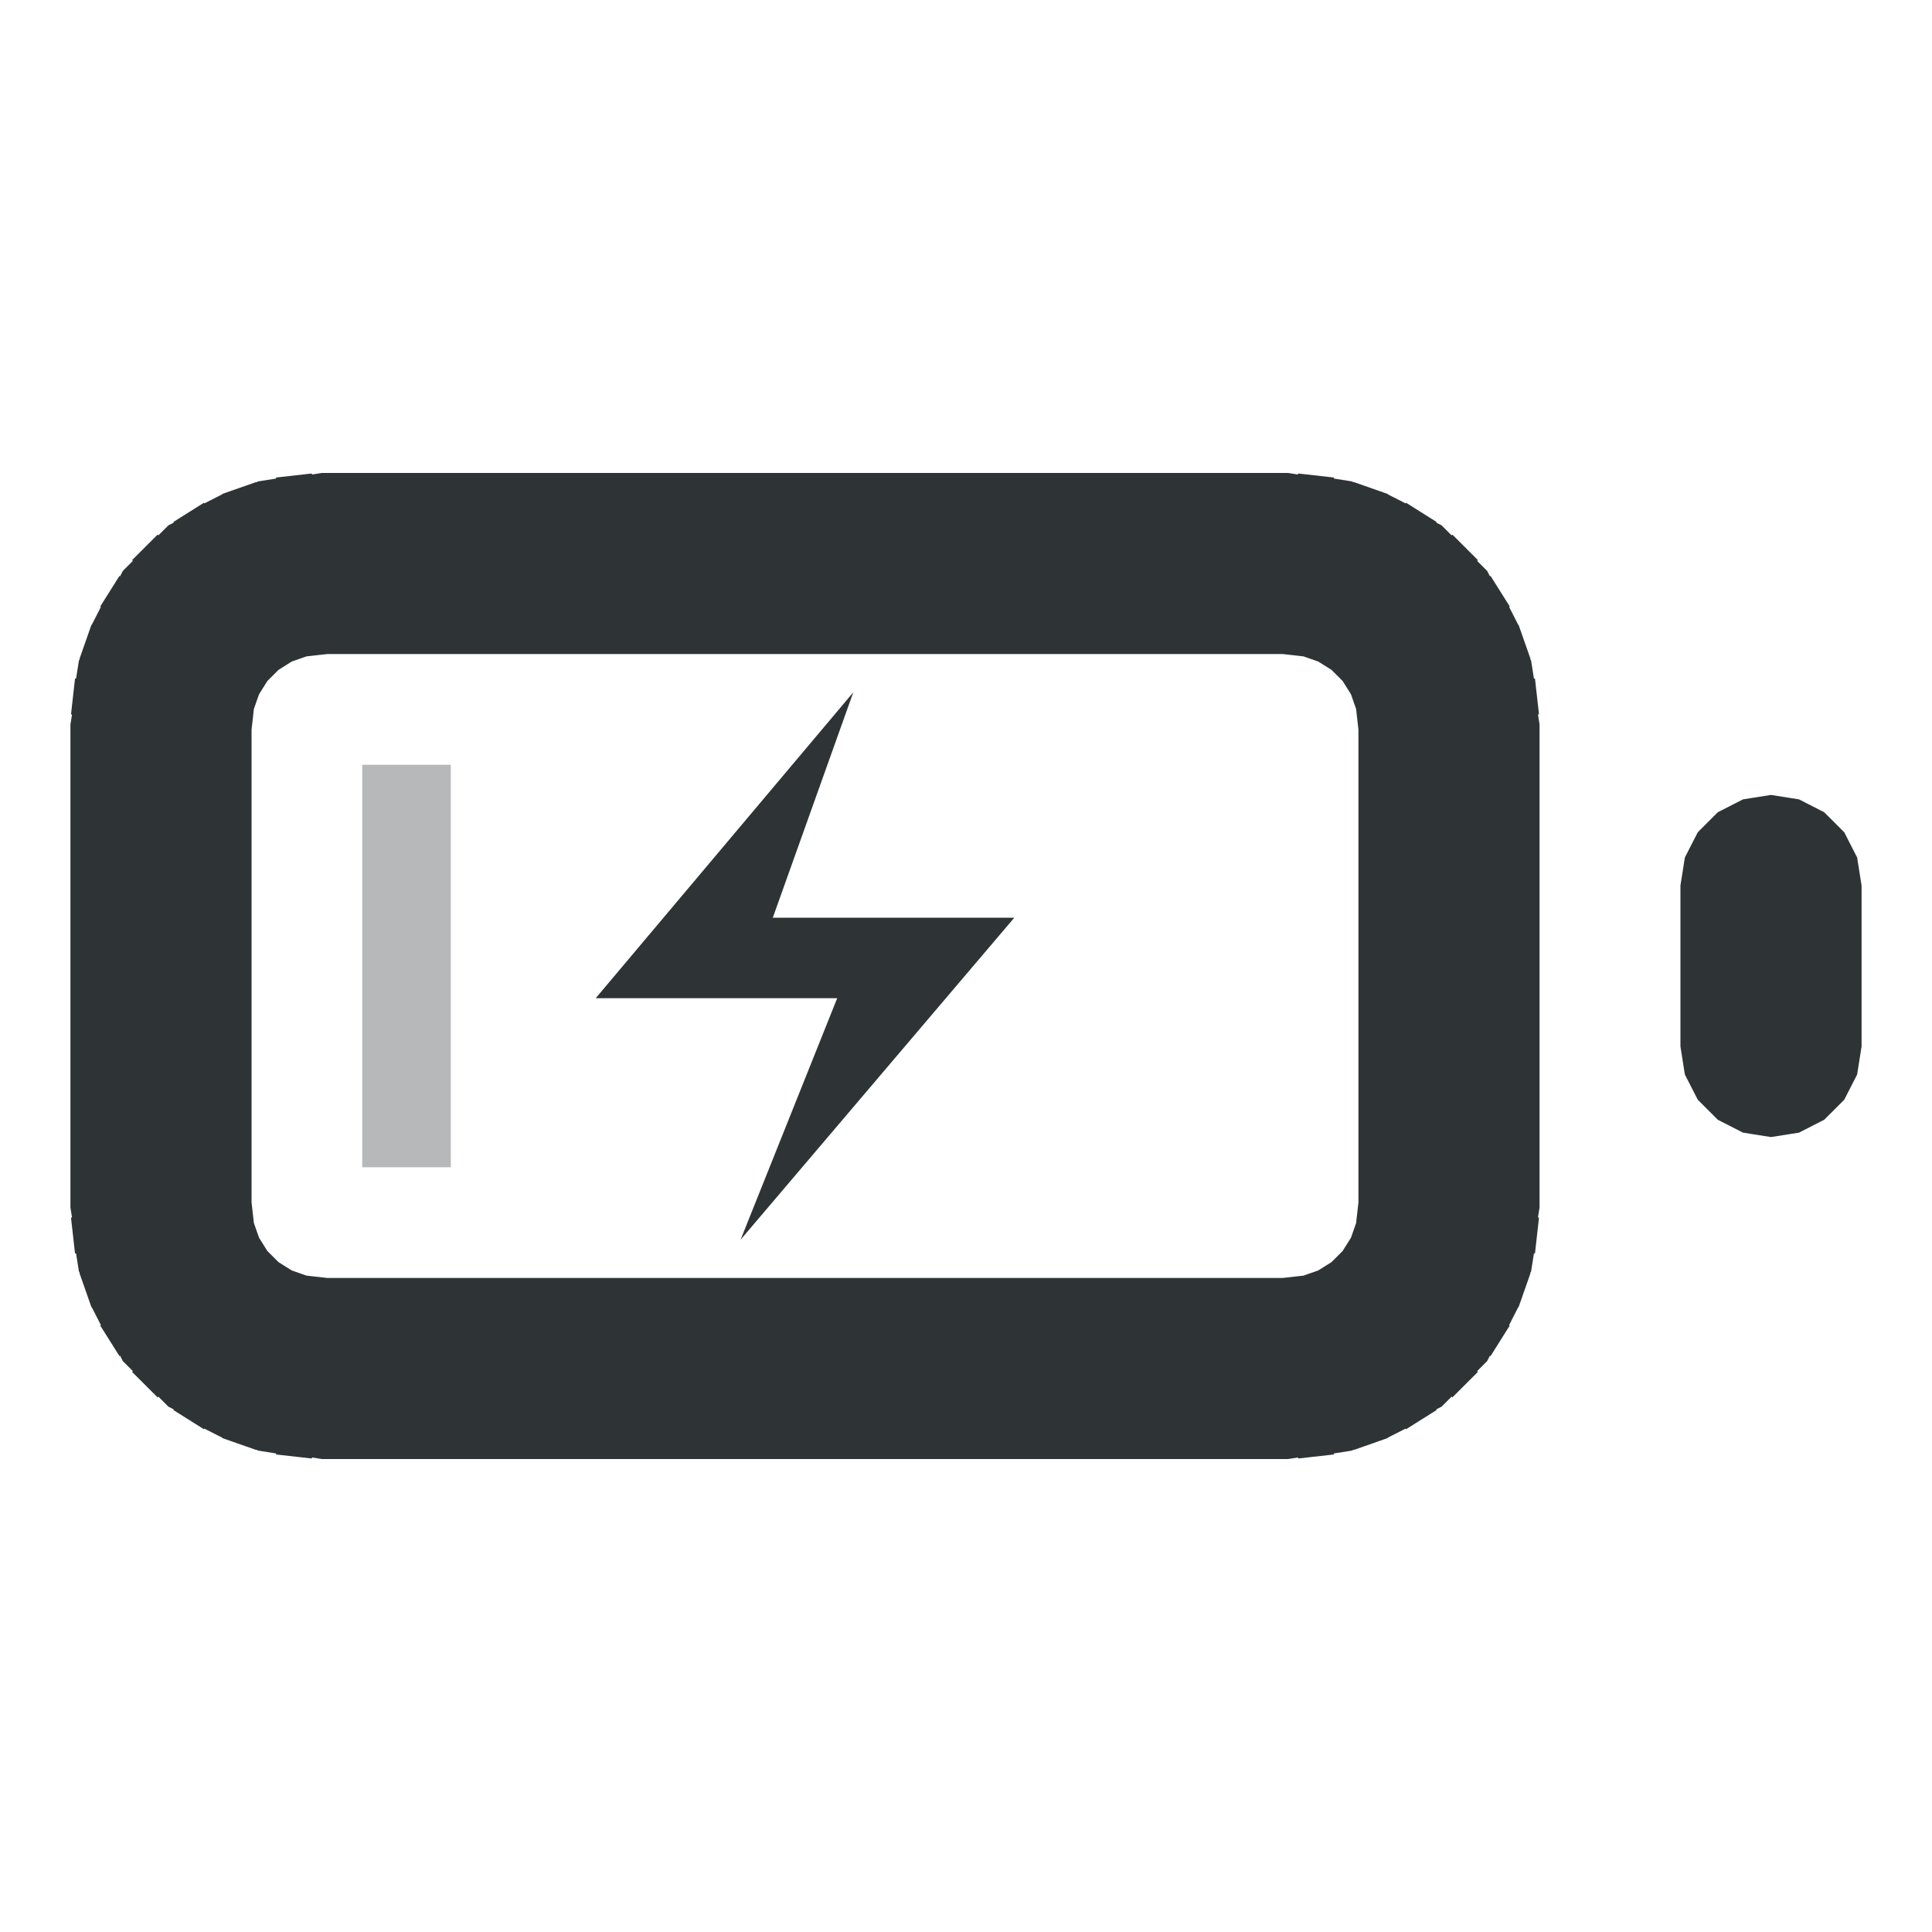
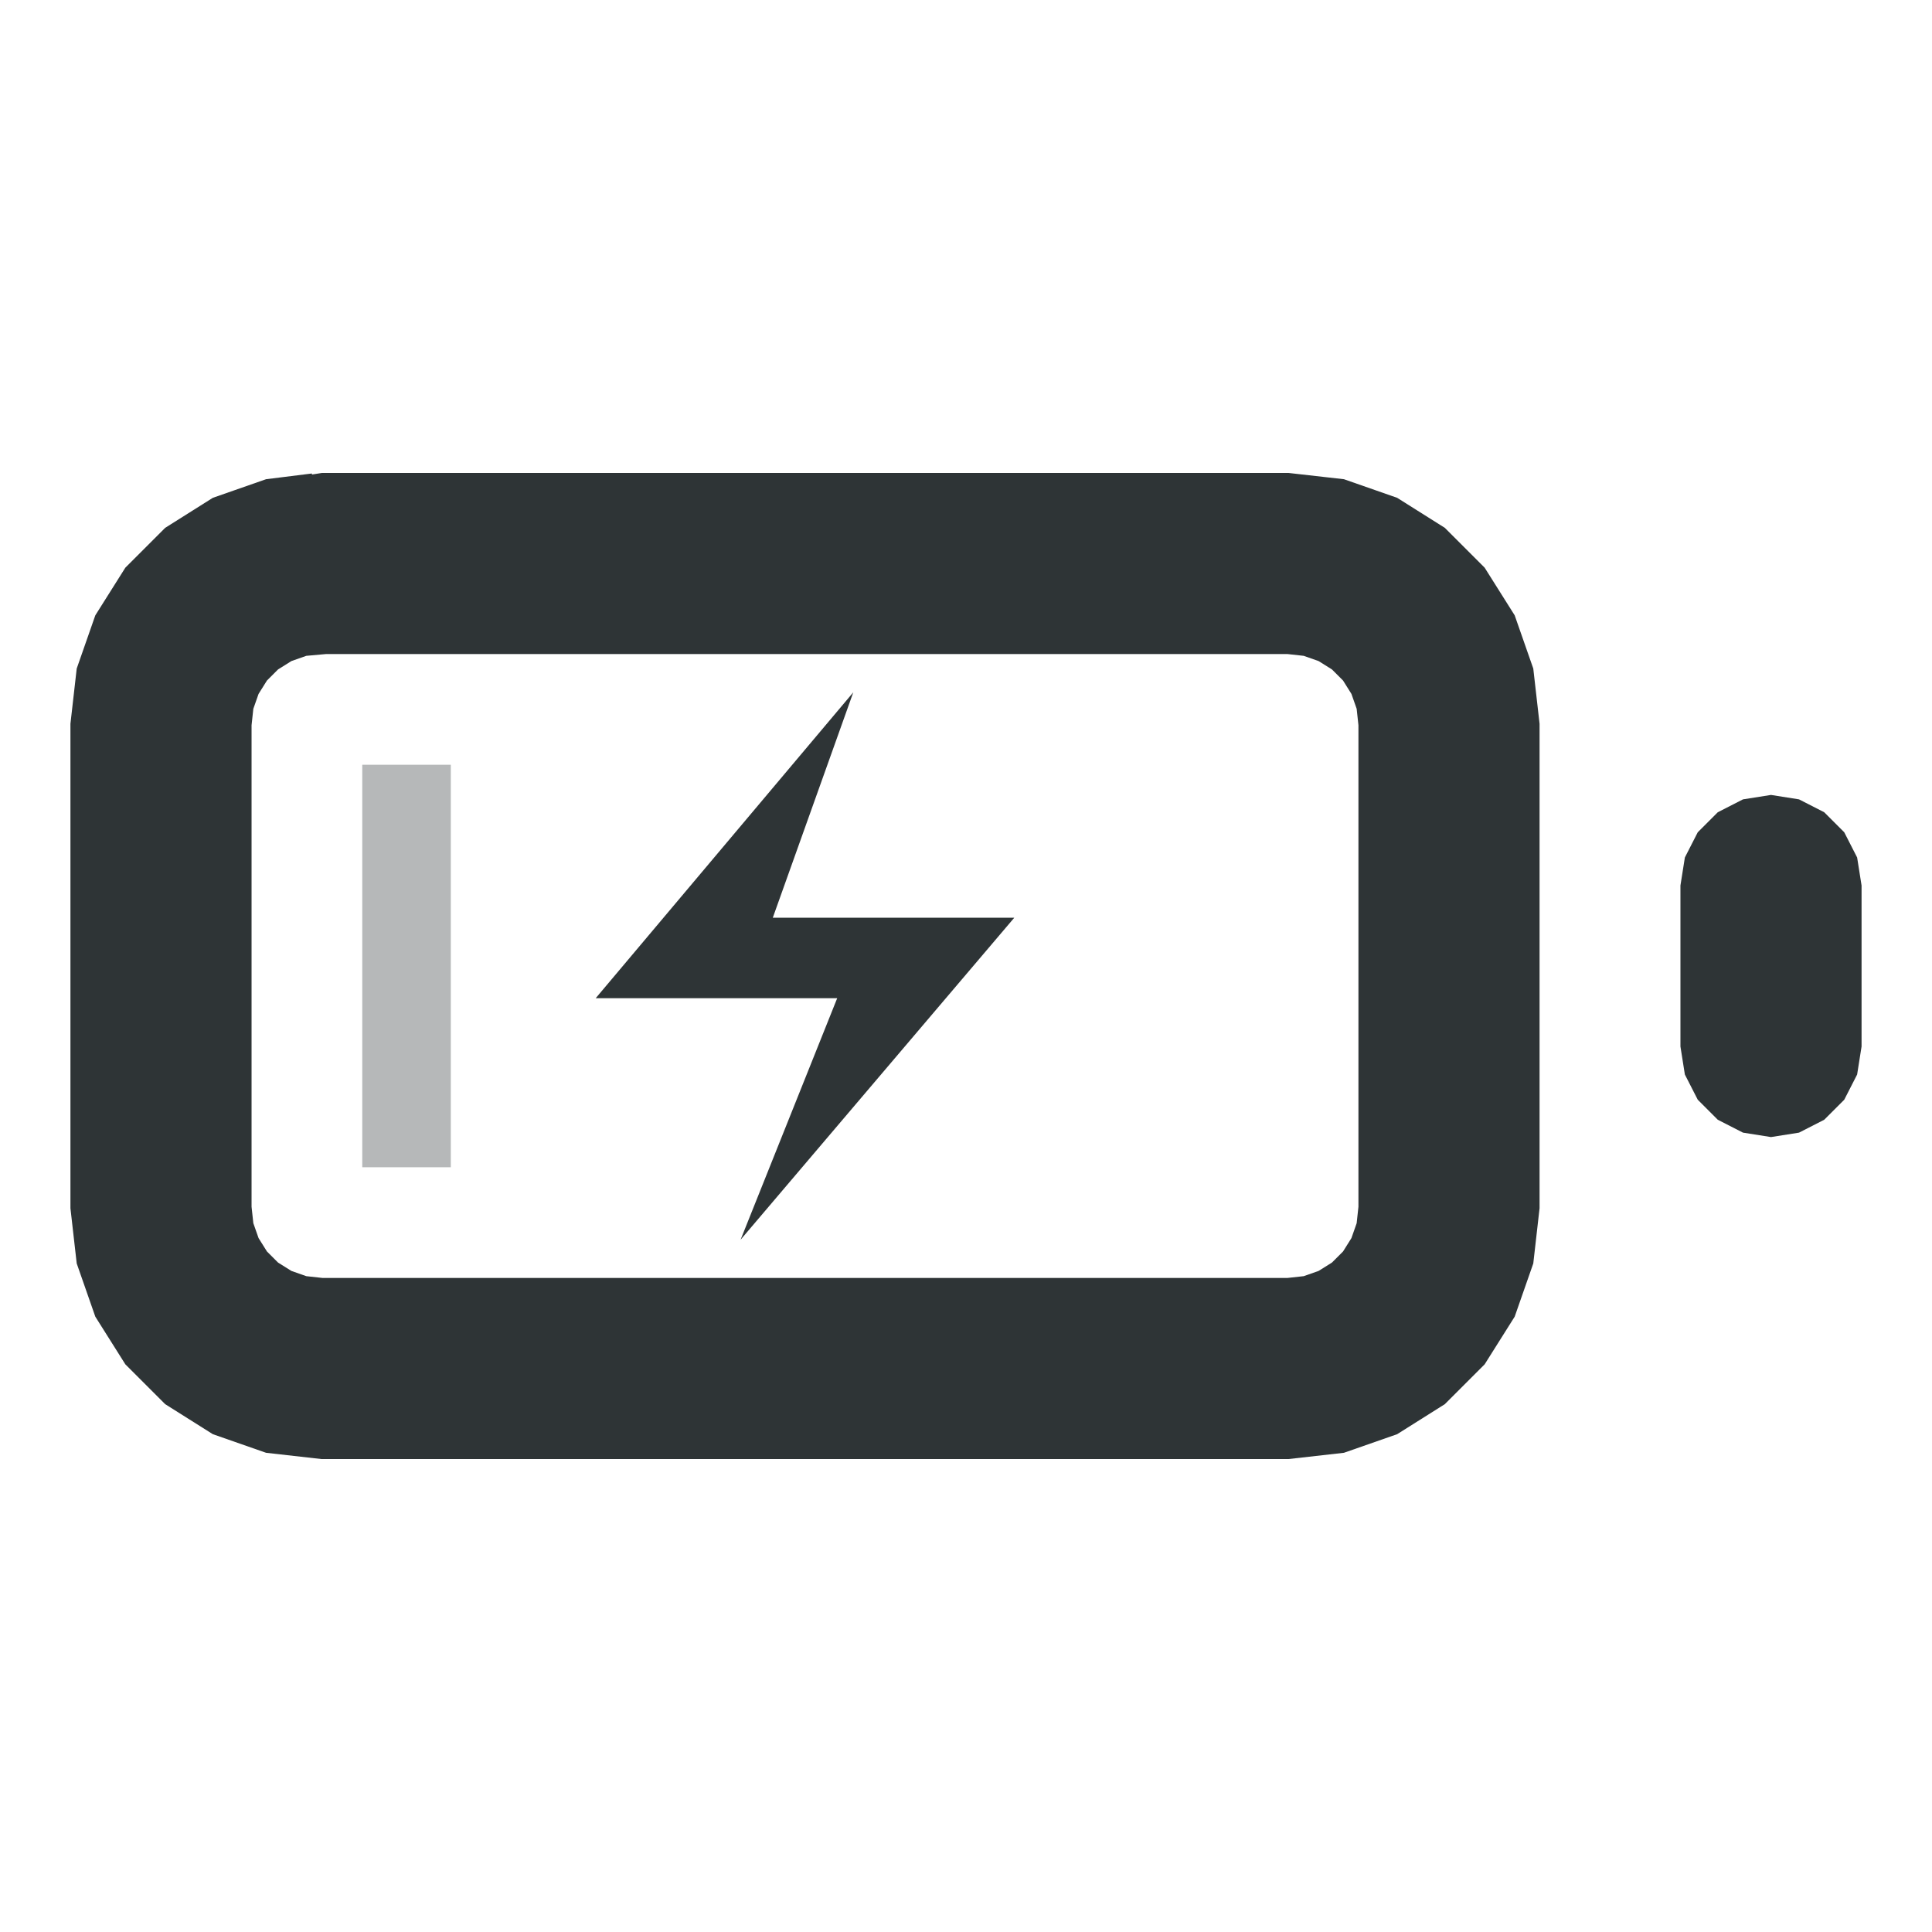
<svg xmlns="http://www.w3.org/2000/svg" width="16" height="16" viewBox="0 0 24 24">
-   <path d="M4 5.875L16 5.875L16 8.125L4 8.125ZM16.126 5.882L16.571 5.932L16.319 8.168L15.874 8.118ZM16.817 5.988L17.239 6.136L16.496 8.26L16.073 8.112ZM17.466 6.245L17.846 6.484L16.648 8.389L16.269 8.151ZM18.042 6.641L18.359 6.958L16.768 8.549L16.451 8.232ZM18.516 7.154L18.755 7.534L16.849 8.731L16.611 8.352ZM18.864 7.761L19.012 8.183L16.888 8.927L16.74 8.504ZM19.068 8.429L19.118 8.874L16.882 9.126L16.832 8.681ZM19.125 9L19.125 15L16.875 15L16.875 9ZM19.118 15.126L19.068 15.571L16.832 15.319L16.882 14.874ZM19.012 15.817L18.864 16.239L16.74 15.496L16.888 15.073ZM18.755 16.466L18.516 16.846L16.611 15.648L16.849 15.269ZM18.359 17.042L18.042 17.359L16.451 15.768L16.768 15.451ZM17.846 17.516L17.466 17.755L16.269 15.849L16.648 15.611ZM17.239 17.864L16.817 18.012L16.073 15.888L16.496 15.74ZM16.571 18.068L16.126 18.118L15.874 15.882L16.319 15.832ZM16 18.125L4 18.125L4 15.875L16 15.875ZM3.874 18.118L3.429 18.068L3.681 15.832L4.126 15.882ZM3.183 18.012L2.761 17.864L3.504 15.74L3.927 15.888ZM2.534 17.755L2.154 17.516L3.352 15.611L3.731 15.849ZM1.958 17.359L1.641 17.042L3.232 15.451L3.549 15.768ZM1.484 16.846L1.245 16.466L3.151 15.269L3.389 15.648ZM1.136 16.239L0.988 15.817L3.112 15.073L3.26 15.496ZM0.932 15.571L0.882 15.126L3.118 14.874L3.168 15.319ZM0.875 15L0.875 9L3.125 9L3.125 15ZM0.882 8.874L0.932 8.429L3.168 8.681L3.118 9.126ZM0.988 8.183L1.136 7.761L3.26 8.504L3.112 8.927ZM1.245 7.534L1.484 7.154L3.389 8.352L3.151 8.731ZM1.641 6.958L1.958 6.641L3.549 8.232L3.232 8.549ZM2.154 6.484L2.534 6.245L3.731 8.151L3.352 8.389ZM2.761 6.136L3.183 5.988L3.927 8.112L3.504 8.26ZM3.429 5.932L3.874 5.882L4.126 8.118L3.681 8.168ZM5.125 7L5.07 7.348L4.91 7.661L4.661 7.91L4.348 8.07L4 8.125L3.652 8.07L3.339 7.91L3.09 7.661L2.93 7.348L2.875 7L2.93 6.652L3.09 6.339L3.339 6.09L3.652 5.93L4 5.875L4.348 5.93L4.661 6.09L4.91 6.339L5.07 6.652ZM17.125 7L17.07 7.348L16.91 7.661L16.661 7.91L16.348 8.07L16 8.125L15.652 8.07L15.339 7.91L15.09 7.661L14.93 7.348L14.875 7L14.93 6.652L15.09 6.339L15.339 6.09L15.652 5.93L16 5.875L16.348 5.93L16.661 6.09L16.91 6.339L17.07 6.652ZM17.57 7.05L17.515 7.398L17.355 7.711L17.106 7.96L16.793 8.12L16.445 8.175L16.097 8.12L15.784 7.96L15.535 7.711L15.375 7.398L15.32 7.05L15.375 6.703L15.535 6.389L15.784 6.14L16.097 5.98L16.445 5.925L16.793 5.98L17.106 6.14L17.355 6.389L17.515 6.703ZM17.993 7.198L17.938 7.546L17.778 7.859L17.529 8.108L17.215 8.268L16.868 8.323L16.52 8.268L16.207 8.108L15.958 7.859L15.798 7.546L15.743 7.198L15.798 6.85L15.958 6.537L16.207 6.288L16.52 6.128L16.868 6.073L17.215 6.128L17.529 6.288L17.778 6.537L17.938 6.85ZM18.372 7.436L18.317 7.784L18.157 8.098L17.908 8.346L17.595 8.506L17.247 8.561L16.899 8.506L16.586 8.346L16.337 8.098L16.177 7.784L16.122 7.436L16.177 7.089L16.337 6.775L16.586 6.526L16.899 6.366L17.247 6.311L17.595 6.366L17.908 6.526L18.157 6.775L18.317 7.089ZM18.689 7.753L18.634 8.101L18.474 8.414L18.225 8.663L17.911 8.823L17.564 8.878L17.216 8.823L16.902 8.663L16.654 8.414L16.494 8.101L16.439 7.753L16.494 7.405L16.654 7.092L16.902 6.843L17.216 6.683L17.564 6.628L17.911 6.683L18.225 6.843L18.474 7.092L18.634 7.405ZM18.927 8.132L18.872 8.48L18.712 8.793L18.463 9.042L18.15 9.202L17.802 9.257L17.454 9.202L17.141 9.042L16.892 8.793L16.732 8.48L16.677 8.132L16.732 7.785L16.892 7.471L17.141 7.222L17.454 7.062L17.802 7.007L18.15 7.062L18.463 7.222L18.712 7.471L18.872 7.785ZM19.075 8.555L19.02 8.903L18.86 9.216L18.611 9.465L18.297 9.625L17.95 9.68L17.602 9.625L17.289 9.465L17.04 9.216L16.88 8.903L16.825 8.555L16.88 8.207L17.04 7.894L17.289 7.645L17.602 7.485L17.95 7.43L18.297 7.485L18.611 7.645L18.86 7.894L19.02 8.207ZM19.125 9L19.07 9.348L18.91 9.661L18.661 9.91L18.348 10.07L18 10.125L17.652 10.07L17.339 9.91L17.09 9.661L16.93 9.348L16.875 9L16.93 8.652L17.09 8.339L17.339 8.09L17.652 7.93L18 7.875L18.348 7.93L18.661 8.09L18.91 8.339L19.07 8.652ZM19.125 15L19.07 15.348L18.91 15.661L18.661 15.91L18.348 16.07L18 16.125L17.652 16.07L17.339 15.91L17.09 15.661L16.93 15.348L16.875 15L16.93 14.652L17.09 14.339L17.339 14.09L17.652 13.93L18 13.875L18.348 13.93L18.661 14.09L18.91 14.339L19.07 14.652ZM19.075 15.445L19.02 15.793L18.86 16.106L18.611 16.355L18.297 16.515L17.95 16.57L17.602 16.515L17.289 16.355L17.04 16.106L16.88 15.793L16.825 15.445L16.88 15.097L17.04 14.784L17.289 14.535L17.602 14.375L17.95 14.32L18.297 14.375L18.611 14.535L18.86 14.784L19.02 15.097ZM18.927 15.868L18.872 16.215L18.712 16.529L18.463 16.778L18.15 16.938L17.802 16.993L17.454 16.938L17.141 16.778L16.892 16.529L16.732 16.215L16.677 15.868L16.732 15.52L16.892 15.207L17.141 14.958L17.454 14.798L17.802 14.743L18.15 14.798L18.463 14.958L18.712 15.207L18.872 15.52ZM18.689 16.247L18.634 16.595L18.474 16.908L18.225 17.157L17.911 17.317L17.564 17.372L17.216 17.317L16.902 17.157L16.654 16.908L16.494 16.595L16.439 16.247L16.494 15.899L16.654 15.586L16.902 15.337L17.216 15.177L17.564 15.122L17.911 15.177L18.225 15.337L18.474 15.586L18.634 15.899ZM18.372 16.564L18.317 16.911L18.157 17.225L17.908 17.474L17.595 17.634L17.247 17.689L16.899 17.634L16.586 17.474L16.337 17.225L16.177 16.911L16.122 16.564L16.177 16.216L16.337 15.902L16.586 15.654L16.899 15.494L17.247 15.439L17.595 15.494L17.908 15.654L18.157 15.902L18.317 16.216ZM17.993 16.802L17.938 17.15L17.778 17.463L17.529 17.712L17.215 17.872L16.868 17.927L16.52 17.872L16.207 17.712L15.958 17.463L15.798 17.15L15.743 16.802L15.798 16.454L15.958 16.141L16.207 15.892L16.52 15.732L16.868 15.677L17.215 15.732L17.529 15.892L17.778 16.141L17.938 16.454ZM17.57 16.95L17.515 17.297L17.355 17.611L17.106 17.86L16.793 18.02L16.445 18.075L16.097 18.02L15.784 17.86L15.535 17.611L15.375 17.297L15.32 16.95L15.375 16.602L15.535 16.289L15.784 16.04L16.097 15.88L16.445 15.825L16.793 15.88L17.106 16.04L17.355 16.289L17.515 16.602ZM17.125 17L17.07 17.348L16.91 17.661L16.661 17.91L16.348 18.07L16 18.125L15.652 18.07L15.339 17.91L15.09 17.661L14.93 17.348L14.875 17L14.93 16.652L15.09 16.339L15.339 16.09L15.652 15.93L16 15.875L16.348 15.93L16.661 16.09L16.91 16.339L17.07 16.652ZM5.125 17L5.07 17.348L4.91 17.661L4.661 17.91L4.348 18.07L4 18.125L3.652 18.07L3.339 17.91L3.09 17.661L2.93 17.348L2.875 17L2.93 16.652L3.09 16.339L3.339 16.09L3.652 15.93L4 15.875L4.348 15.93L4.661 16.09L4.91 16.339L5.07 16.652ZM4.68 16.95L4.625 17.297L4.465 17.611L4.216 17.86L3.903 18.02L3.555 18.075L3.207 18.02L2.894 17.86L2.645 17.611L2.485 17.297L2.43 16.95L2.485 16.602L2.645 16.289L2.894 16.04L3.207 15.88L3.555 15.825L3.903 15.88L4.216 16.04L4.465 16.289L4.625 16.602ZM4.257 16.802L4.202 17.15L4.042 17.463L3.793 17.712L3.48 17.872L3.132 17.927L2.785 17.872L2.471 17.712L2.222 17.463L2.062 17.15L2.007 16.802L2.062 16.454L2.222 16.141L2.471 15.892L2.785 15.732L3.132 15.677L3.48 15.732L3.793 15.892L4.042 16.141L4.202 16.454ZM3.878 16.564L3.823 16.911L3.663 17.225L3.414 17.474L3.101 17.634L2.753 17.689L2.405 17.634L2.092 17.474L1.843 17.225L1.683 16.911L1.628 16.564L1.683 16.216L1.843 15.902L2.092 15.654L2.405 15.494L2.753 15.439L3.101 15.494L3.414 15.654L3.663 15.902L3.823 16.216ZM3.561 16.247L3.506 16.595L3.346 16.908L3.098 17.157L2.784 17.317L2.436 17.372L2.089 17.317L1.775 17.157L1.526 16.908L1.366 16.595L1.311 16.247L1.366 15.899L1.526 15.586L1.775 15.337L2.089 15.177L2.436 15.122L2.784 15.177L3.098 15.337L3.346 15.586L3.506 15.899ZM3.323 15.868L3.268 16.215L3.108 16.529L2.859 16.778L2.546 16.938L2.198 16.993L1.85 16.938L1.537 16.778L1.288 16.529L1.128 16.215L1.073 15.868L1.128 15.52L1.288 15.207L1.537 14.958L1.85 14.798L2.198 14.743L2.546 14.798L2.859 14.958L3.108 15.207L3.268 15.52ZM3.175 15.445L3.12 15.793L2.96 16.106L2.711 16.355L2.398 16.515L2.05 16.57L1.703 16.515L1.389 16.355L1.14 16.106L0.98 15.793L0.925 15.445L0.98 15.097L1.14 14.784L1.389 14.535L1.703 14.375L2.05 14.32L2.398 14.375L2.711 14.535L2.96 14.784L3.12 15.097ZM3.125 15L3.07 15.348L2.91 15.661L2.661 15.91L2.348 16.07L2 16.125L1.652 16.07L1.339 15.91L1.09 15.661L0.93 15.348L0.875 15L0.93 14.652L1.09 14.339L1.339 14.09L1.652 13.93L2 13.875L2.348 13.93L2.661 14.09L2.91 14.339L3.07 14.652ZM3.125 9L3.07 9.348L2.91 9.661L2.661 9.91L2.348 10.07L2 10.125L1.652 10.07L1.339 9.91L1.09 9.661L0.93 9.348L0.875 9L0.93 8.652L1.09 8.339L1.339 8.09L1.652 7.93L2 7.875L2.348 7.93L2.661 8.09L2.91 8.339L3.07 8.652ZM3.175 8.555L3.12 8.903L2.96 9.216L2.711 9.465L2.398 9.625L2.05 9.68L1.703 9.625L1.389 9.465L1.14 9.216L0.98 8.903L0.925 8.555L0.98 8.207L1.14 7.894L1.389 7.645L1.703 7.485L2.05 7.43L2.398 7.485L2.711 7.645L2.96 7.894L3.12 8.207ZM3.323 8.132L3.268 8.48L3.108 8.793L2.859 9.042L2.546 9.202L2.198 9.257L1.85 9.202L1.537 9.042L1.288 8.793L1.128 8.48L1.073 8.132L1.128 7.785L1.288 7.471L1.537 7.222L1.85 7.062L2.198 7.007L2.546 7.062L2.859 7.222L3.108 7.471L3.268 7.785ZM3.561 7.753L3.506 8.101L3.346 8.414L3.098 8.663L2.784 8.823L2.436 8.878L2.089 8.823L1.775 8.663L1.526 8.414L1.366 8.101L1.311 7.753L1.366 7.405L1.526 7.092L1.775 6.843L2.089 6.683L2.436 6.628L2.784 6.683L3.098 6.843L3.346 7.092L3.506 7.405ZM3.878 7.436L3.823 7.784L3.663 8.098L3.414 8.346L3.101 8.506L2.753 8.561L2.405 8.506L2.092 8.346L1.843 8.098L1.683 7.784L1.628 7.436L1.683 7.089L1.843 6.775L2.092 6.526L2.405 6.366L2.753 6.311L3.101 6.366L3.414 6.526L3.663 6.775L3.823 7.089ZM4.257 7.198L4.202 7.546L4.042 7.859L3.793 8.108L3.48 8.268L3.132 8.323L2.785 8.268L2.471 8.108L2.222 7.859L2.062 7.546L2.007 7.198L2.062 6.85L2.222 6.537L2.471 6.288L2.785 6.128L3.132 6.073L3.48 6.128L3.793 6.288L4.042 6.537L4.202 6.85ZM4.68 7.05L4.625 7.398L4.465 7.711L4.216 7.96L3.903 8.12L3.555 8.175L3.207 8.12L2.894 7.96L2.645 7.711L2.485 7.398L2.43 7.05L2.485 6.703L2.645 6.389L2.894 6.14L3.207 5.98L3.555 5.925L3.903 5.98L4.216 6.14L4.465 6.389L4.625 6.703ZM5.125 7L5.07 7.348L4.91 7.661L4.661 7.91L4.348 8.07L4 8.125L3.652 8.07L3.339 7.91L3.09 7.661L2.93 7.348L2.875 7L2.93 6.652L3.09 6.339L3.339 6.09L3.652 5.93L4 5.875L4.348 5.93L4.661 6.09L4.91 6.339L5.07 6.652ZM23.125 11L23.125 13L20.875 13L20.875 11ZM23.125 11L23.07 11.348L22.91 11.661L22.661 11.91L22.348 12.07L22 12.125L21.652 12.07L21.339 11.91L21.09 11.661L20.93 11.348L20.875 11L20.93 10.652L21.09 10.339L21.339 10.09L21.652 9.93L22 9.875L22.348 9.93L22.661 10.09L22.91 10.339L23.07 10.652ZM23.125 13L23.07 13.348L22.91 13.661L22.661 13.91L22.348 14.07L22 14.125L21.652 14.07L21.339 13.91L21.09 13.661L20.93 13.348L20.875 13L20.93 12.652L21.09 12.339L21.339 12.09L21.652 11.93L22 11.875L22.348 11.93L22.661 12.09L22.91 12.339L23.07 12.652Z" fill="#2e3436" />
+   <path d="M4 5.875L16.005 5.875L16.695 5.953L17.356 6.184L17.948 6.557L18.443 7.052L18.816 7.644L19.047 8.305L19.125 8.991L19.125 15.009L19.047 15.695L18.816 16.356L18.443 16.948L17.948 17.443L17.356 17.816L16.695 18.047L16.005 18.125L3.995 18.125L3.305 18.047L2.644 17.816L2.052 17.443L1.557 16.948L1.184 16.356L0.953 15.695L0.875 15.009L0.875 8.991L0.953 8.305L1.184 7.644L1.557 7.052L2.052 6.557L2.644 6.184L3.305 5.953L3.874 5.882L4.126 8.118L3.805 8.147L3.62 8.212L3.454 8.316L3.316 8.454L3.212 8.62L3.147 8.805L3.125 9.009L3.125 14.991L3.147 15.195L3.212 15.38L3.316 15.546L3.454 15.684L3.62 15.788L3.805 15.853L4.005 15.875L15.995 15.875L16.195 15.853L16.38 15.788L16.546 15.684L16.684 15.546L16.788 15.38L16.853 15.195L16.875 14.991L16.875 9.009L16.853 8.805L16.788 8.62L16.684 8.454L16.546 8.316L16.38 8.212L16.195 8.147L15.995 8.125L4 8.125ZM5.125 7L5.07 7.348L4.91 7.661L4.661 7.91L4.348 8.07L4 8.125L3.652 8.07L3.339 7.91L3.09 7.661L2.93 7.348L2.875 7L2.93 6.652L3.09 6.339L3.339 6.09L3.652 5.93L4 5.875L4.348 5.93L4.661 6.09L4.91 6.339L5.07 6.652ZM5.125 7L5.07 7.348L4.91 7.661L4.661 7.91L4.348 8.07L4 8.125L3.652 8.07L3.339 7.91L3.09 7.661L2.93 7.348L2.875 7L2.93 6.652L3.09 6.339L3.339 6.09L3.652 5.93L4 5.875L4.348 5.93L4.661 6.09L4.91 6.339L5.07 6.652ZM23.125 11L23.125 13L20.875 13L20.875 11ZM23.125 11L23.07 11.348L22.91 11.661L22.661 11.91L22.348 12.07L22 12.125L21.652 12.07L21.339 11.91L21.09 11.661L20.93 11.348L20.875 11L20.93 10.652L21.09 10.339L21.339 10.09L21.652 9.93L22 9.875L22.348 9.93L22.661 10.09L22.91 10.339L23.07 10.652ZM23.125 13L23.07 13.348L22.91 13.661L22.661 13.91L22.348 14.07L22 14.125L21.652 14.07L21.339 13.91L21.09 13.661L20.93 13.348L20.875 13L20.93 12.652L21.09 12.339L21.339 12.09L21.652 11.93L22 11.875L22.348 11.93L22.661 12.09L22.91 12.339L23.07 12.652Z" fill="#2e3436" />
  <path d="M4.5 9.5h1.1a0 0 0 0 1 0 0v5a0 0 0 0 1 0 0h-1.1a0 0 0 0 1 0 0v-5a0 0 0 0 1 0 0z" fill="#2e3436" opacity="0.35" />
  <path d="M10.6 8.6 7.4 12.4h3l-1.2 3 3.4-4h-3z" fill="#2e3436" />
</svg>
